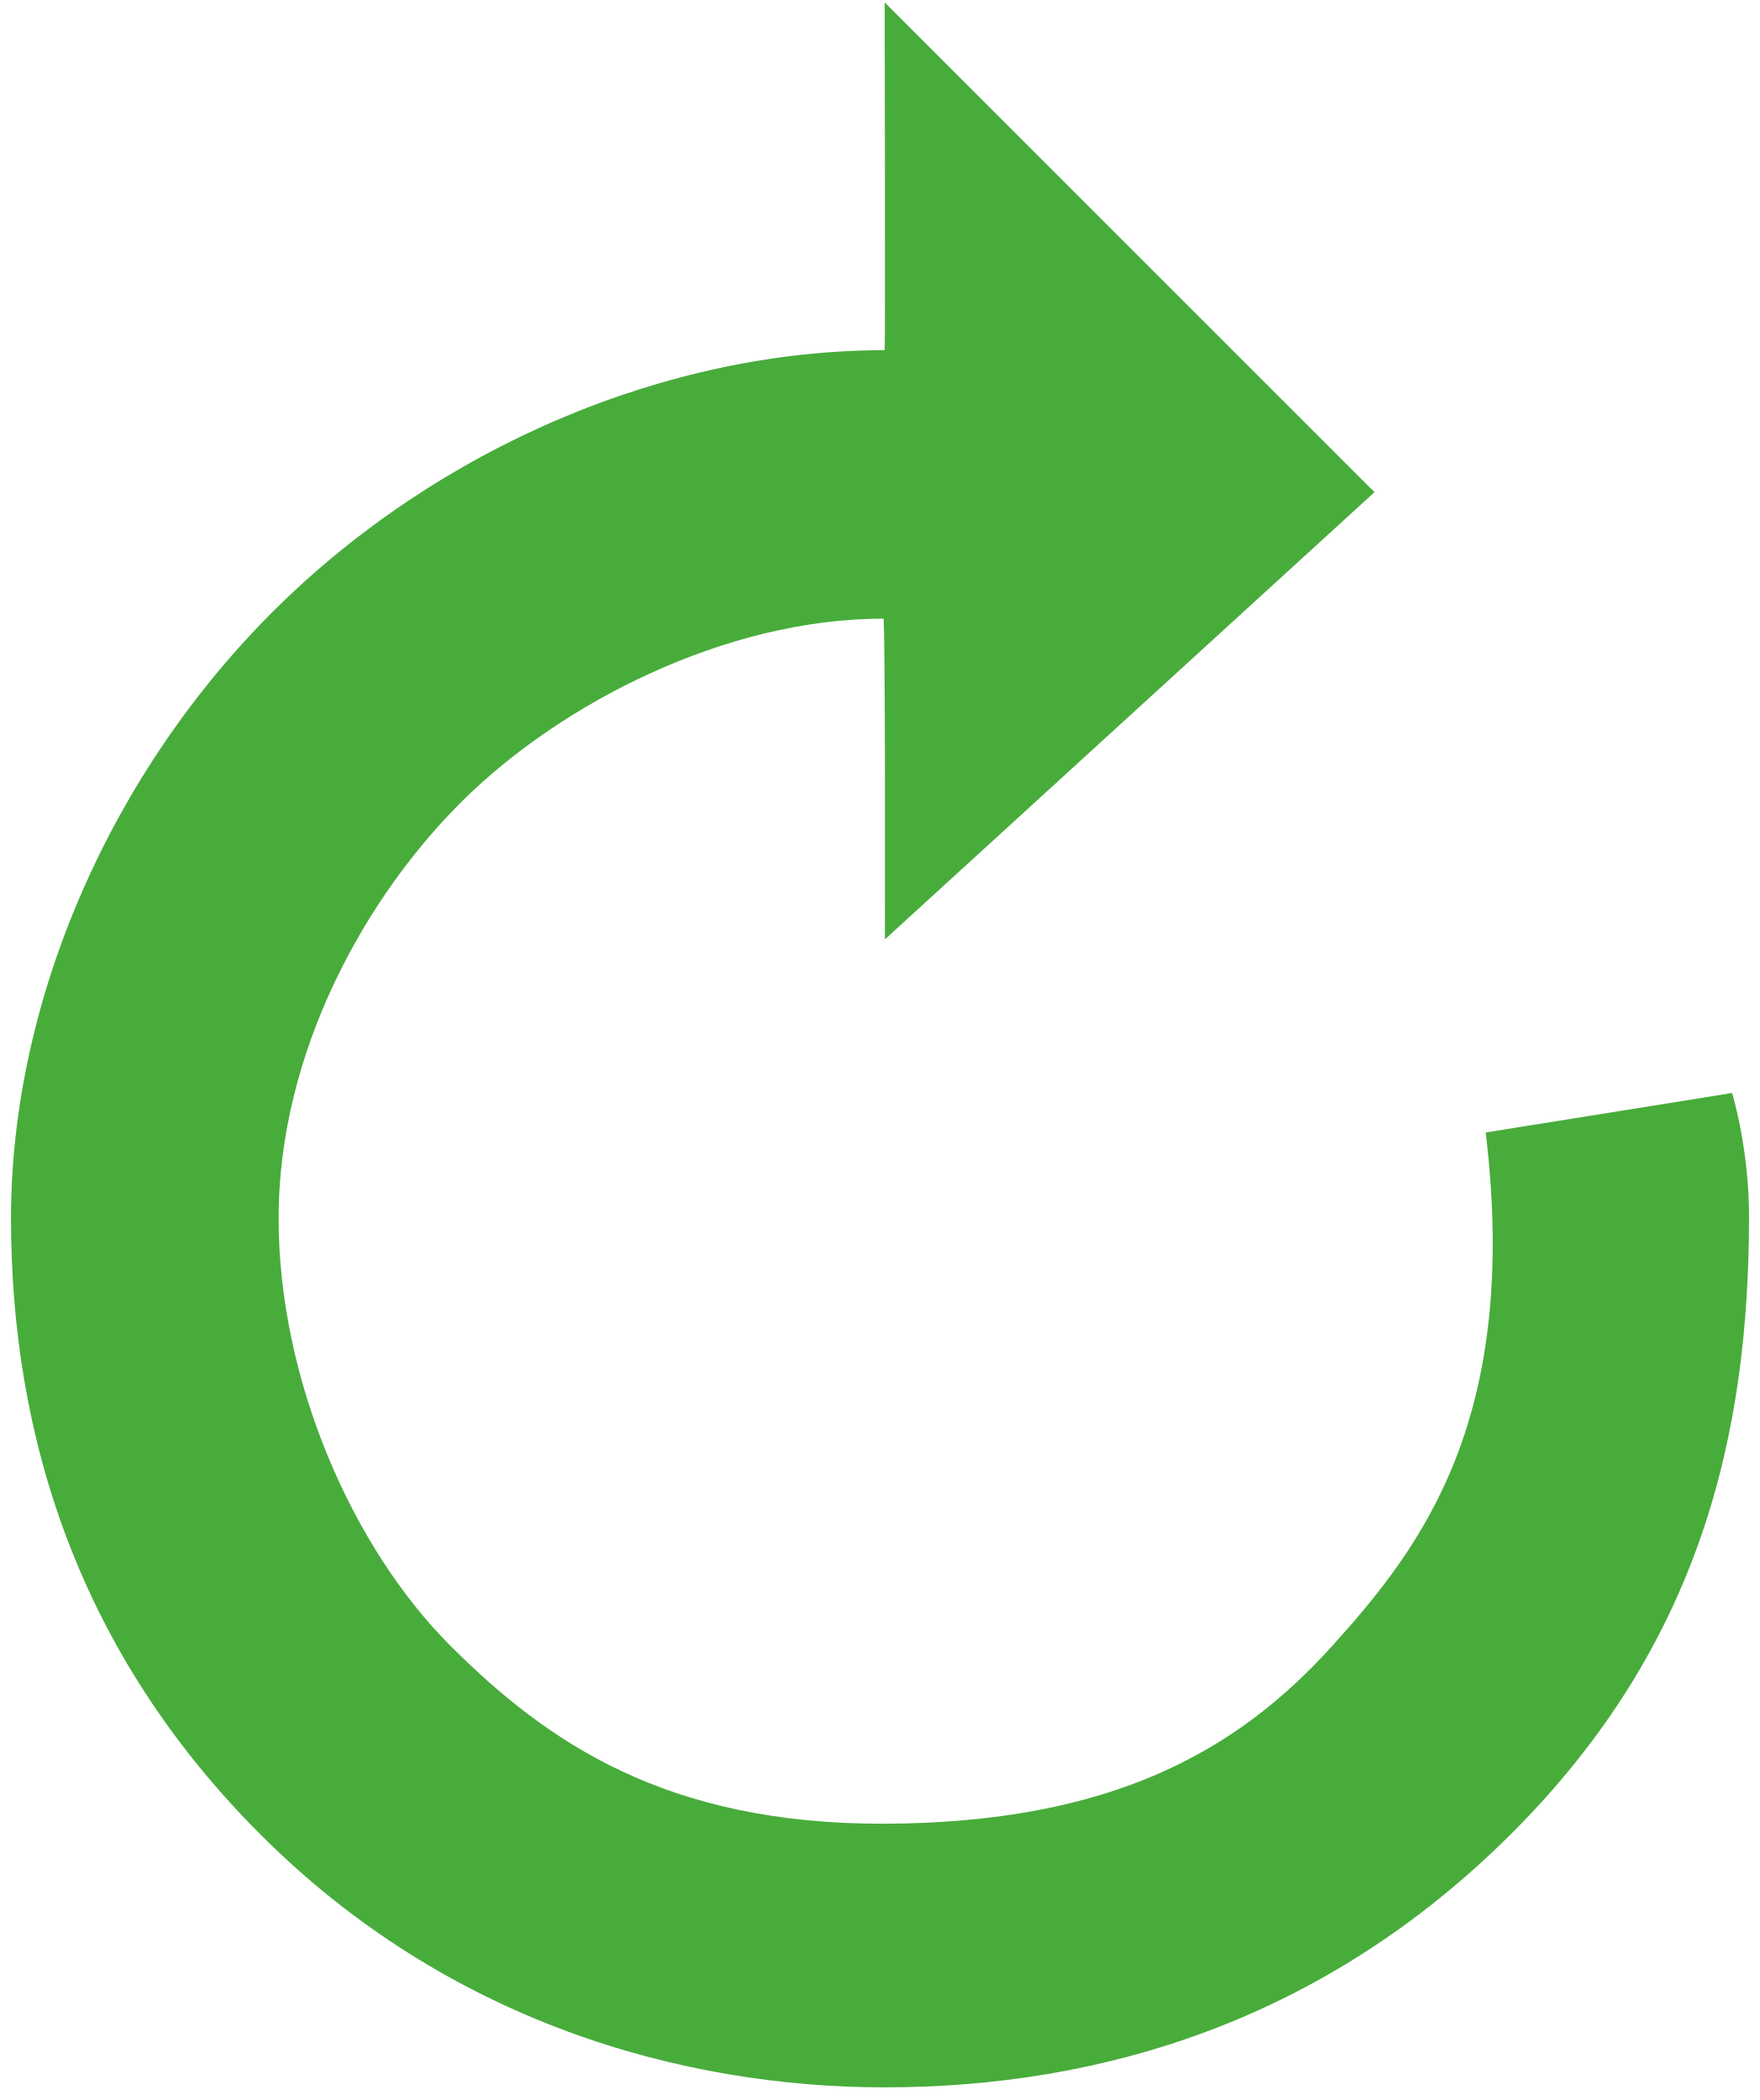
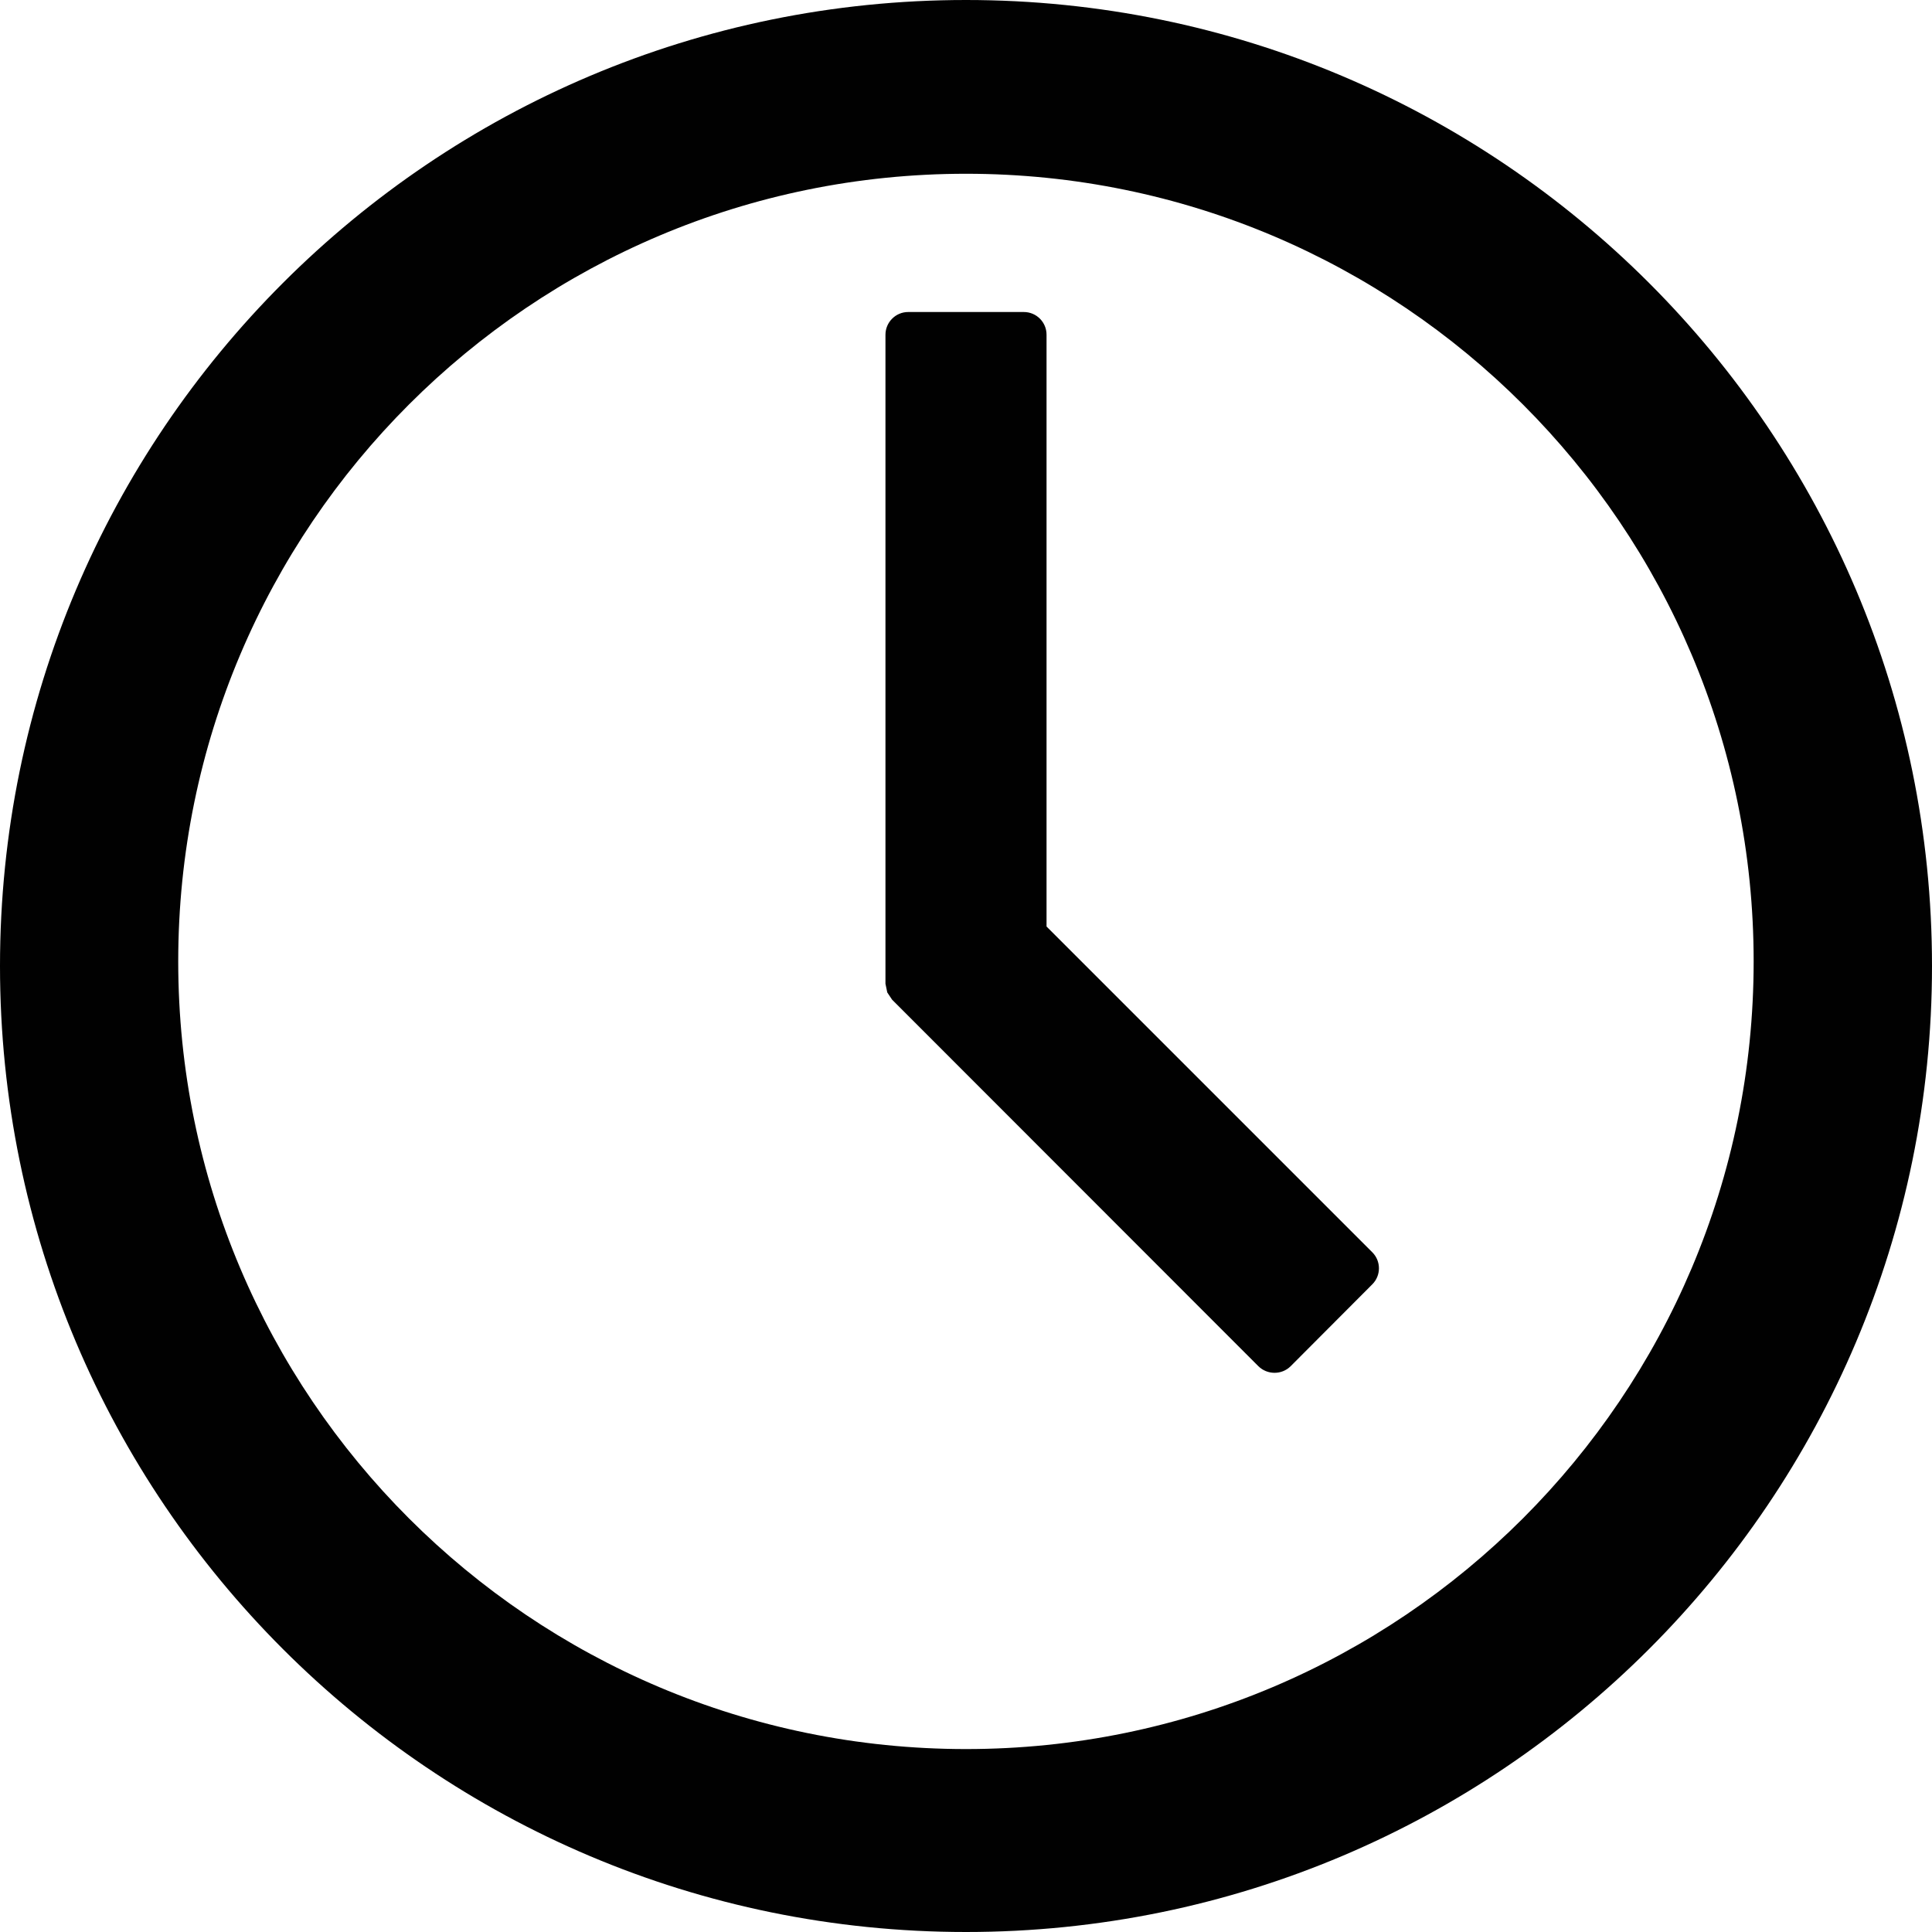
- <svg xmlns="http://www.w3.org/2000/svg" width="16" height="19.094" viewBox="0 0 16 19.094">
-   <path fill="#48AC3B" d="M8.043.022s.006 3.162 0 3.162c-1.986 0-4.055.883-5.544 2.359-1.49 1.477-2.399 3.55-2.399 5.535 0 1.98.612 3.945 2.268 5.602 1.703 1.705 3.836 2.299 5.674 2.299 1.963 0 3.992-.6 5.703-2.311 1.715-1.715 2.156-3.625 2.156-5.609 0-.623-.154-1.121-.154-1.121l-2.24.359c.311 2.596-.574 3.76-1.395 4.668-.867.961-2.014 1.609-4.07 1.617-1.979.006-3.062-.734-3.946-1.617-.883-.881-1.563-2.406-1.563-3.887 0-1.521.799-2.938 1.683-3.808.884-.87 2.371-1.645 3.815-1.645.02 0 .014 2.916.014 2.916l4.451-4.066-4.453-4.453z" />
+ <svg xmlns="http://www.w3.org/2000/svg" width="16" height="16" viewBox="0 0 16 16">
+   <path fill="#010101" d="M11.365 10.371c.073.073.073.192 0 .265l-.677.679c-.073.072-.192.072-.266 0l-3.034-3.036-.018-.027-.022-.033-.015-.072v-5.375c0-.103.084-.188.188-.188h.958c.104 0 .188.084.188.188v4.901l2.698 2.698zm4.635-2.371c0 4.418-3.582 8-8 8-4.419 0-8-3.582-8-8s3.582-8 8-8 8 3.582 8 8zm-1.477-.038c0-3.602-2.921-6.523-6.523-6.523-3.603 0-6.524 2.921-6.524 6.523 0 3.603 2.921 6.523 6.524 6.523s6.523-2.921 6.523-6.523z" />
</svg>
